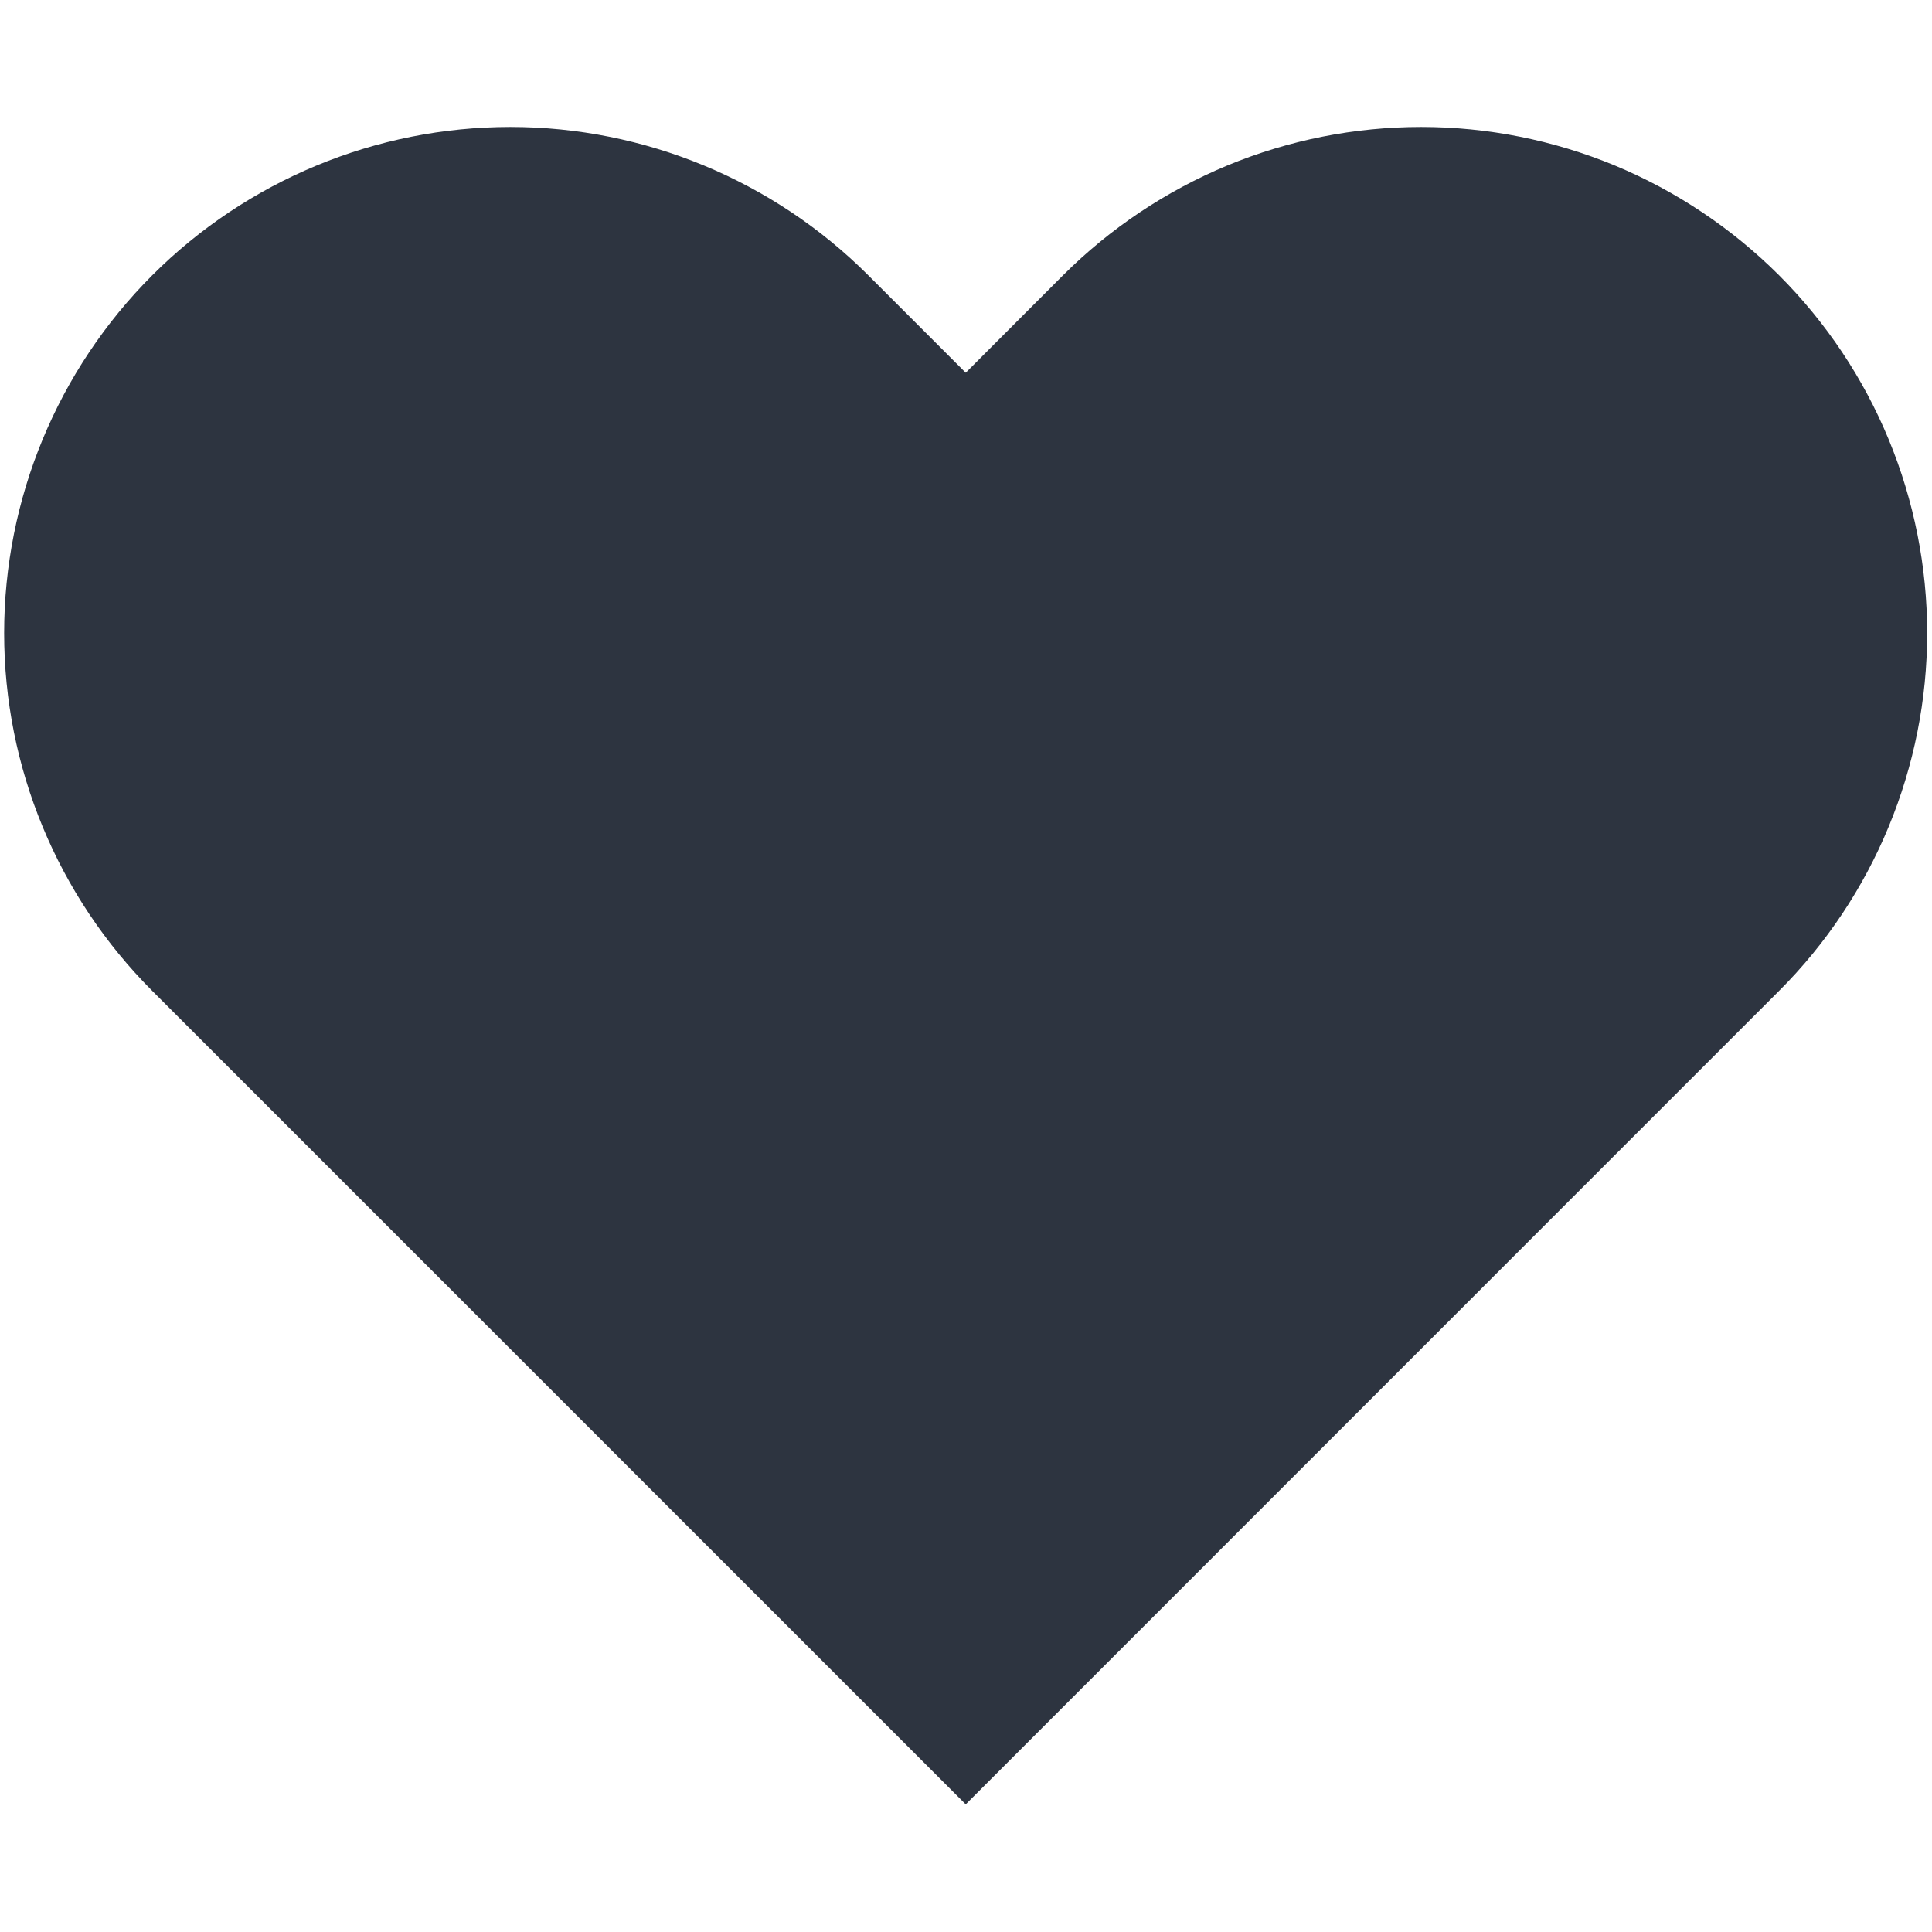
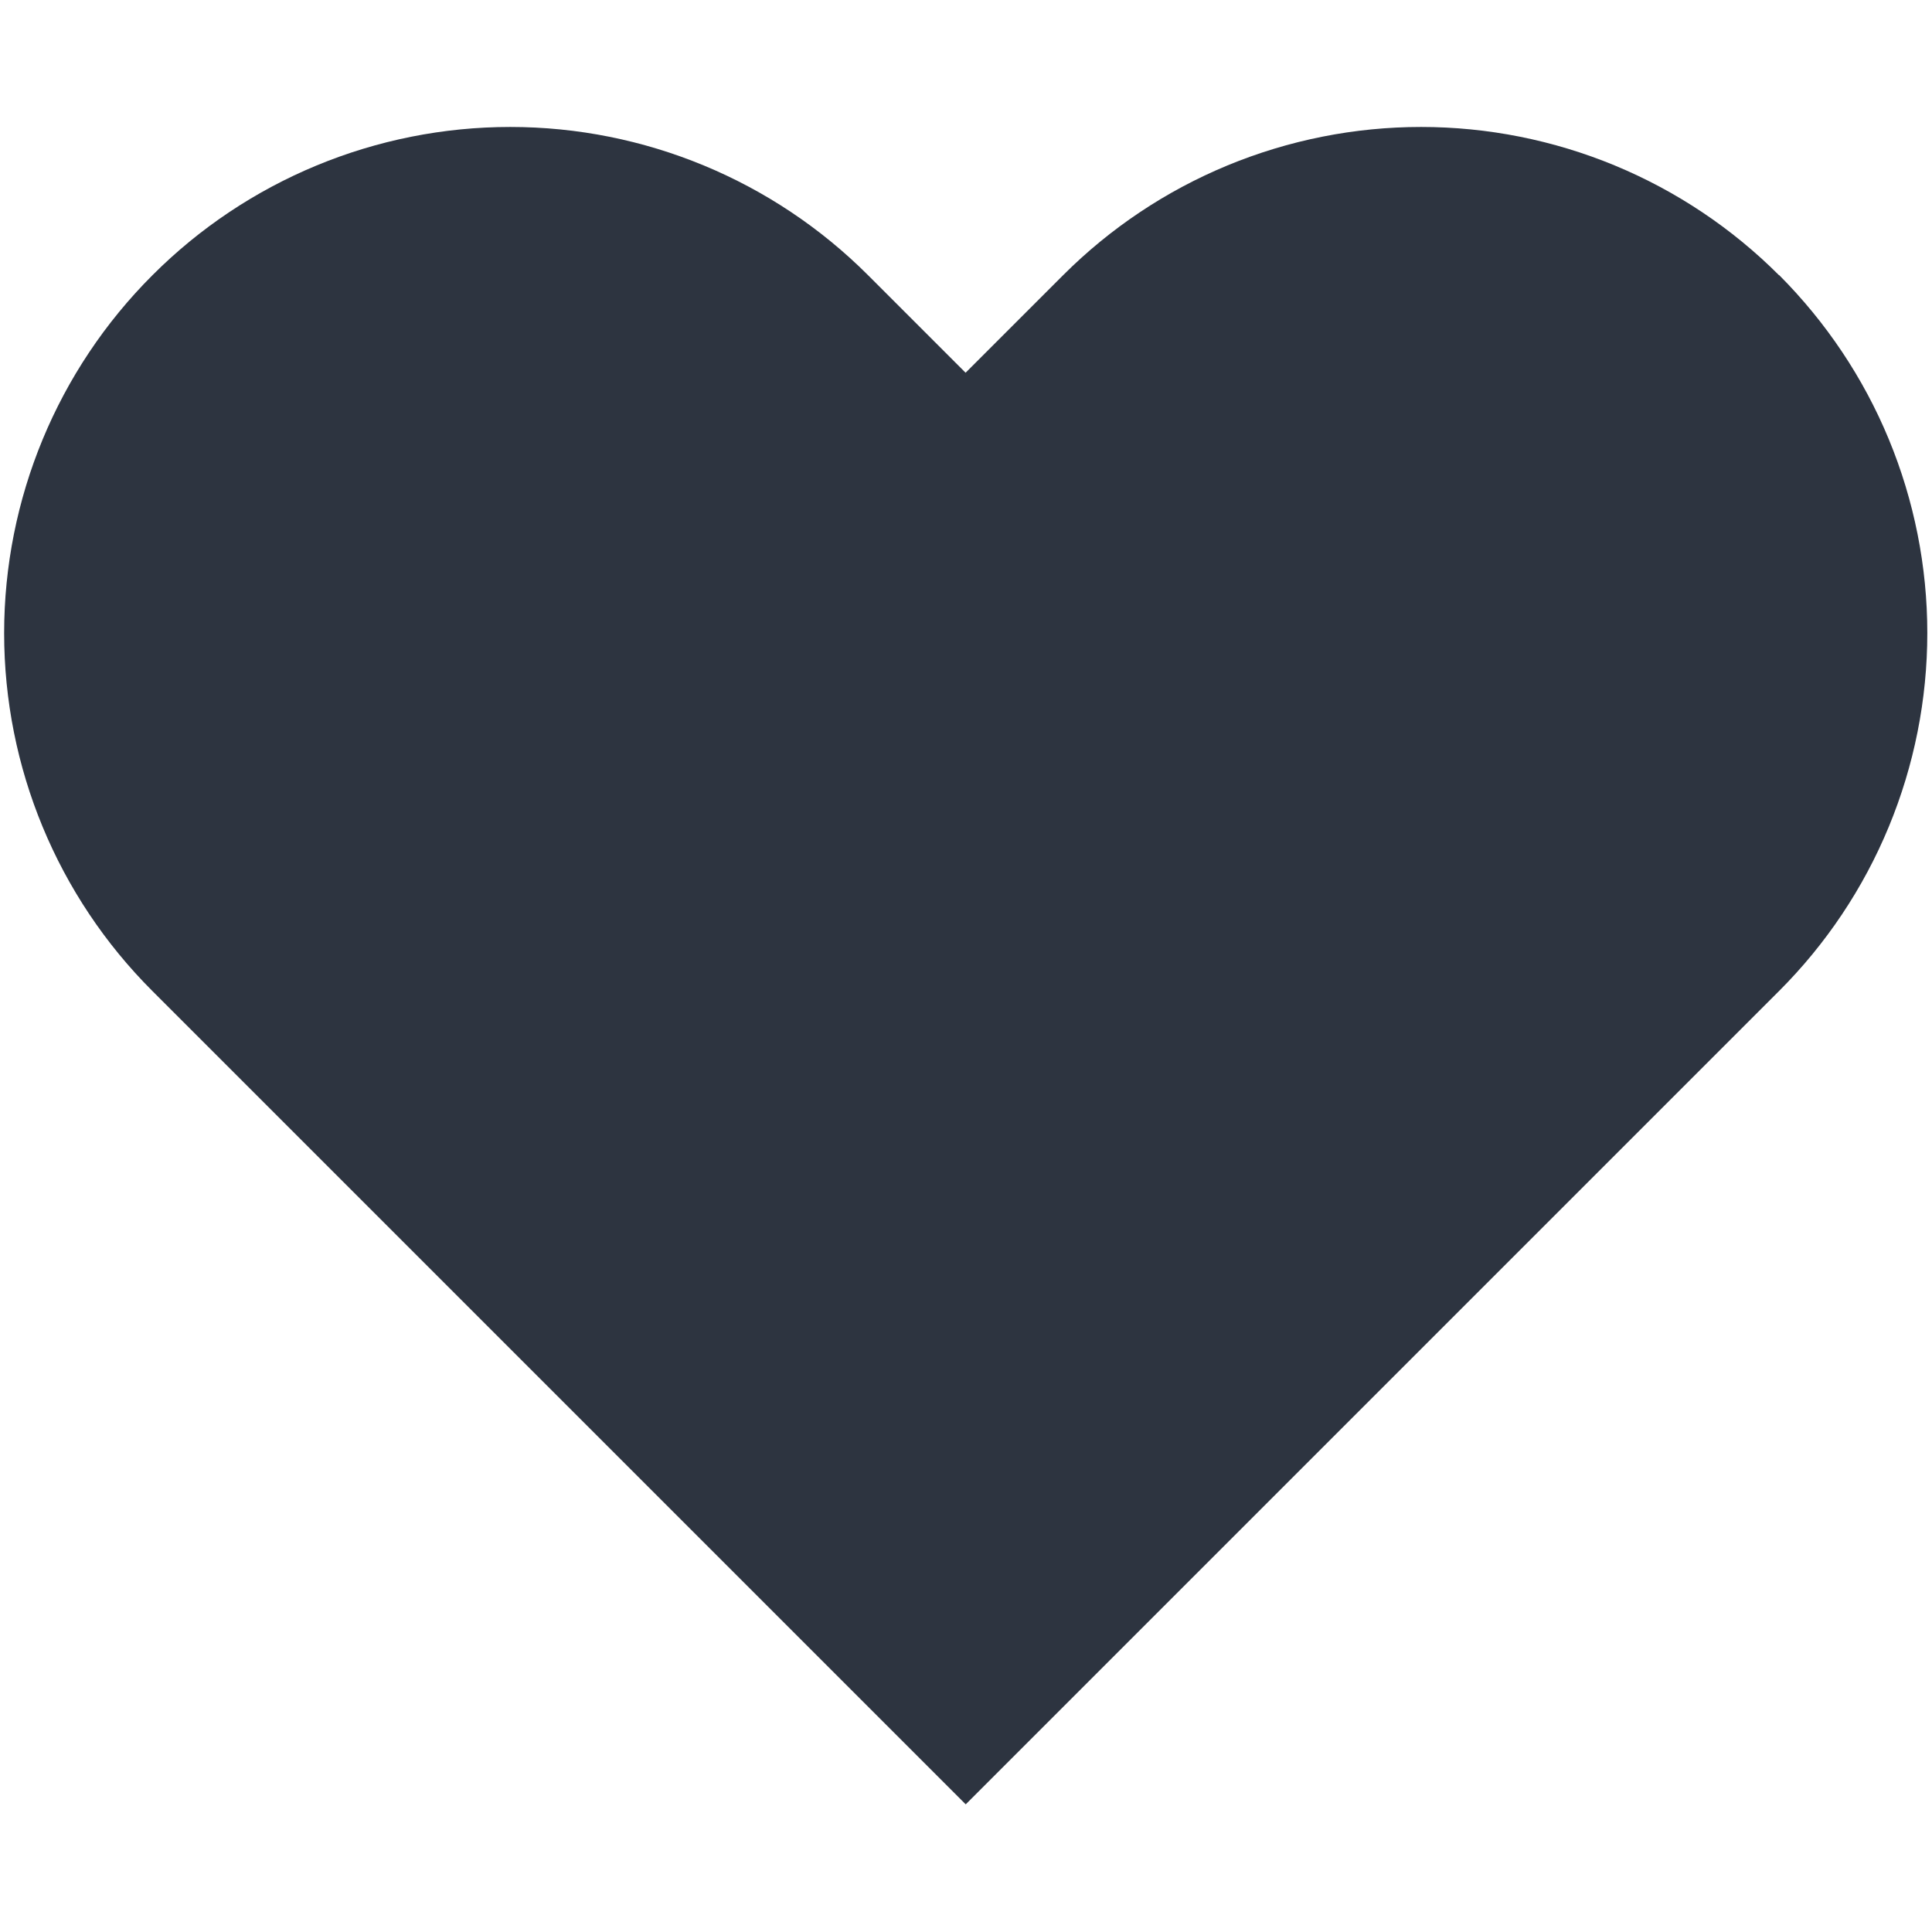
- <svg xmlns="http://www.w3.org/2000/svg" width="14" height="14" viewBox="0 0 14 14" fill="none">
-   <path d="M12.891 1.994C12.55 1.654 12.146 1.384 11.701 1.199C11.256 1.015 10.779 0.92 10.298 0.92C9.816 0.92 9.339 1.015 8.894 1.199C8.449 1.384 8.045 1.654 7.704 1.994L6.998 2.701L6.291 1.994C5.603 1.307 4.67 0.92 3.698 0.92C2.725 0.92 1.792 1.307 1.104 1.994C0.416 2.682 0.03 3.615 0.03 4.588C0.03 5.56 0.416 6.493 1.104 7.181L1.811 7.888L6.998 13.075L12.184 7.888L12.891 7.181C13.232 6.841 13.502 6.436 13.686 5.991C13.87 5.546 13.965 5.069 13.965 4.588C13.965 4.106 13.87 3.629 13.686 3.184C13.502 2.739 13.232 2.335 12.891 1.994Z" fill="#2D3440" />
+ <svg xmlns="http://www.w3.org/2000/svg" width="14" height="14" fill="none">
+   <path d="M12.891 1.994a3.667 3.667 0 0 0-1.19-.795c-.445-.184-.922-.279-1.403-.279-.482 0-.959.095-1.404.279a3.667 3.667 0 0 0-1.19.795l-.707.707-.707-.707C5.603 1.307 4.67.92 3.698.92c-.973 0-1.906.386-2.593 1.074C.416 2.682.03 3.615.03 4.588c0 .973.386 1.906 1.074 2.593l.707.707 5.187 5.187 5.187-5.187.707-.707c.341-.341.611-.745.795-1.19.184-.445.279-.922.279-1.404 0-.482-.095-.959-.279-1.404-.184-.445-.455-.849-.795-1.19Z" fill="#2D3440" />
</svg>
